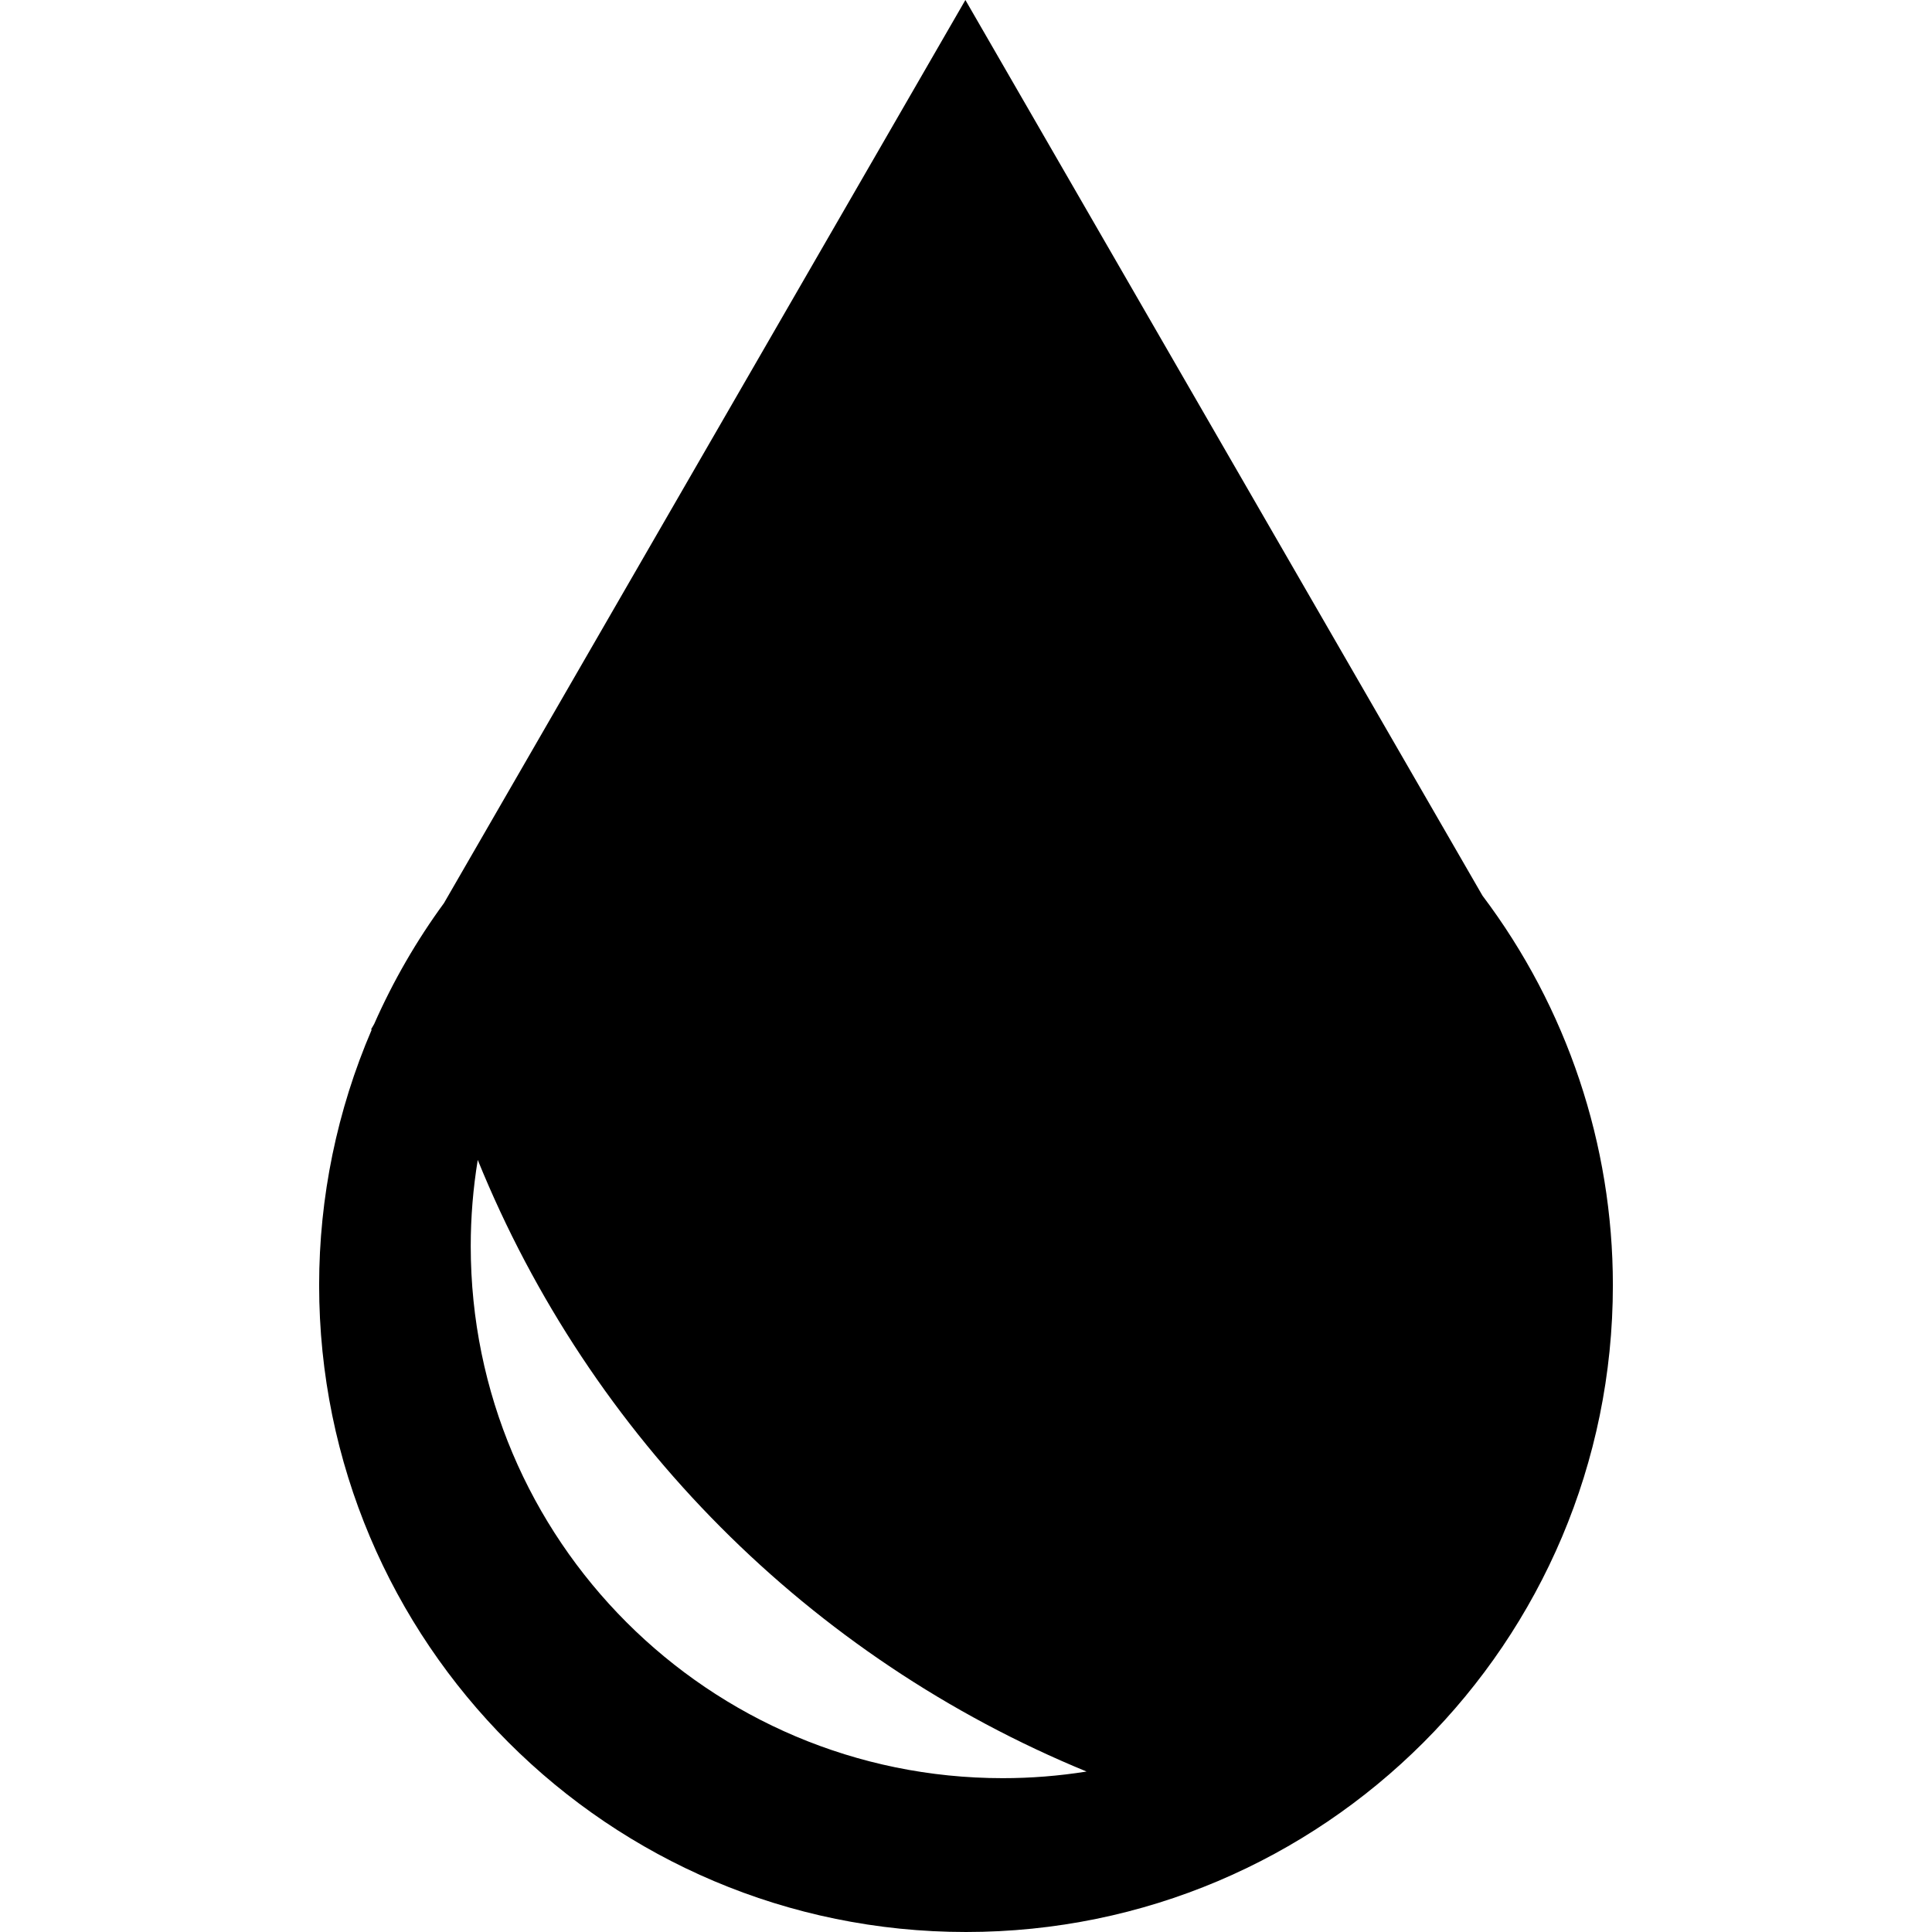
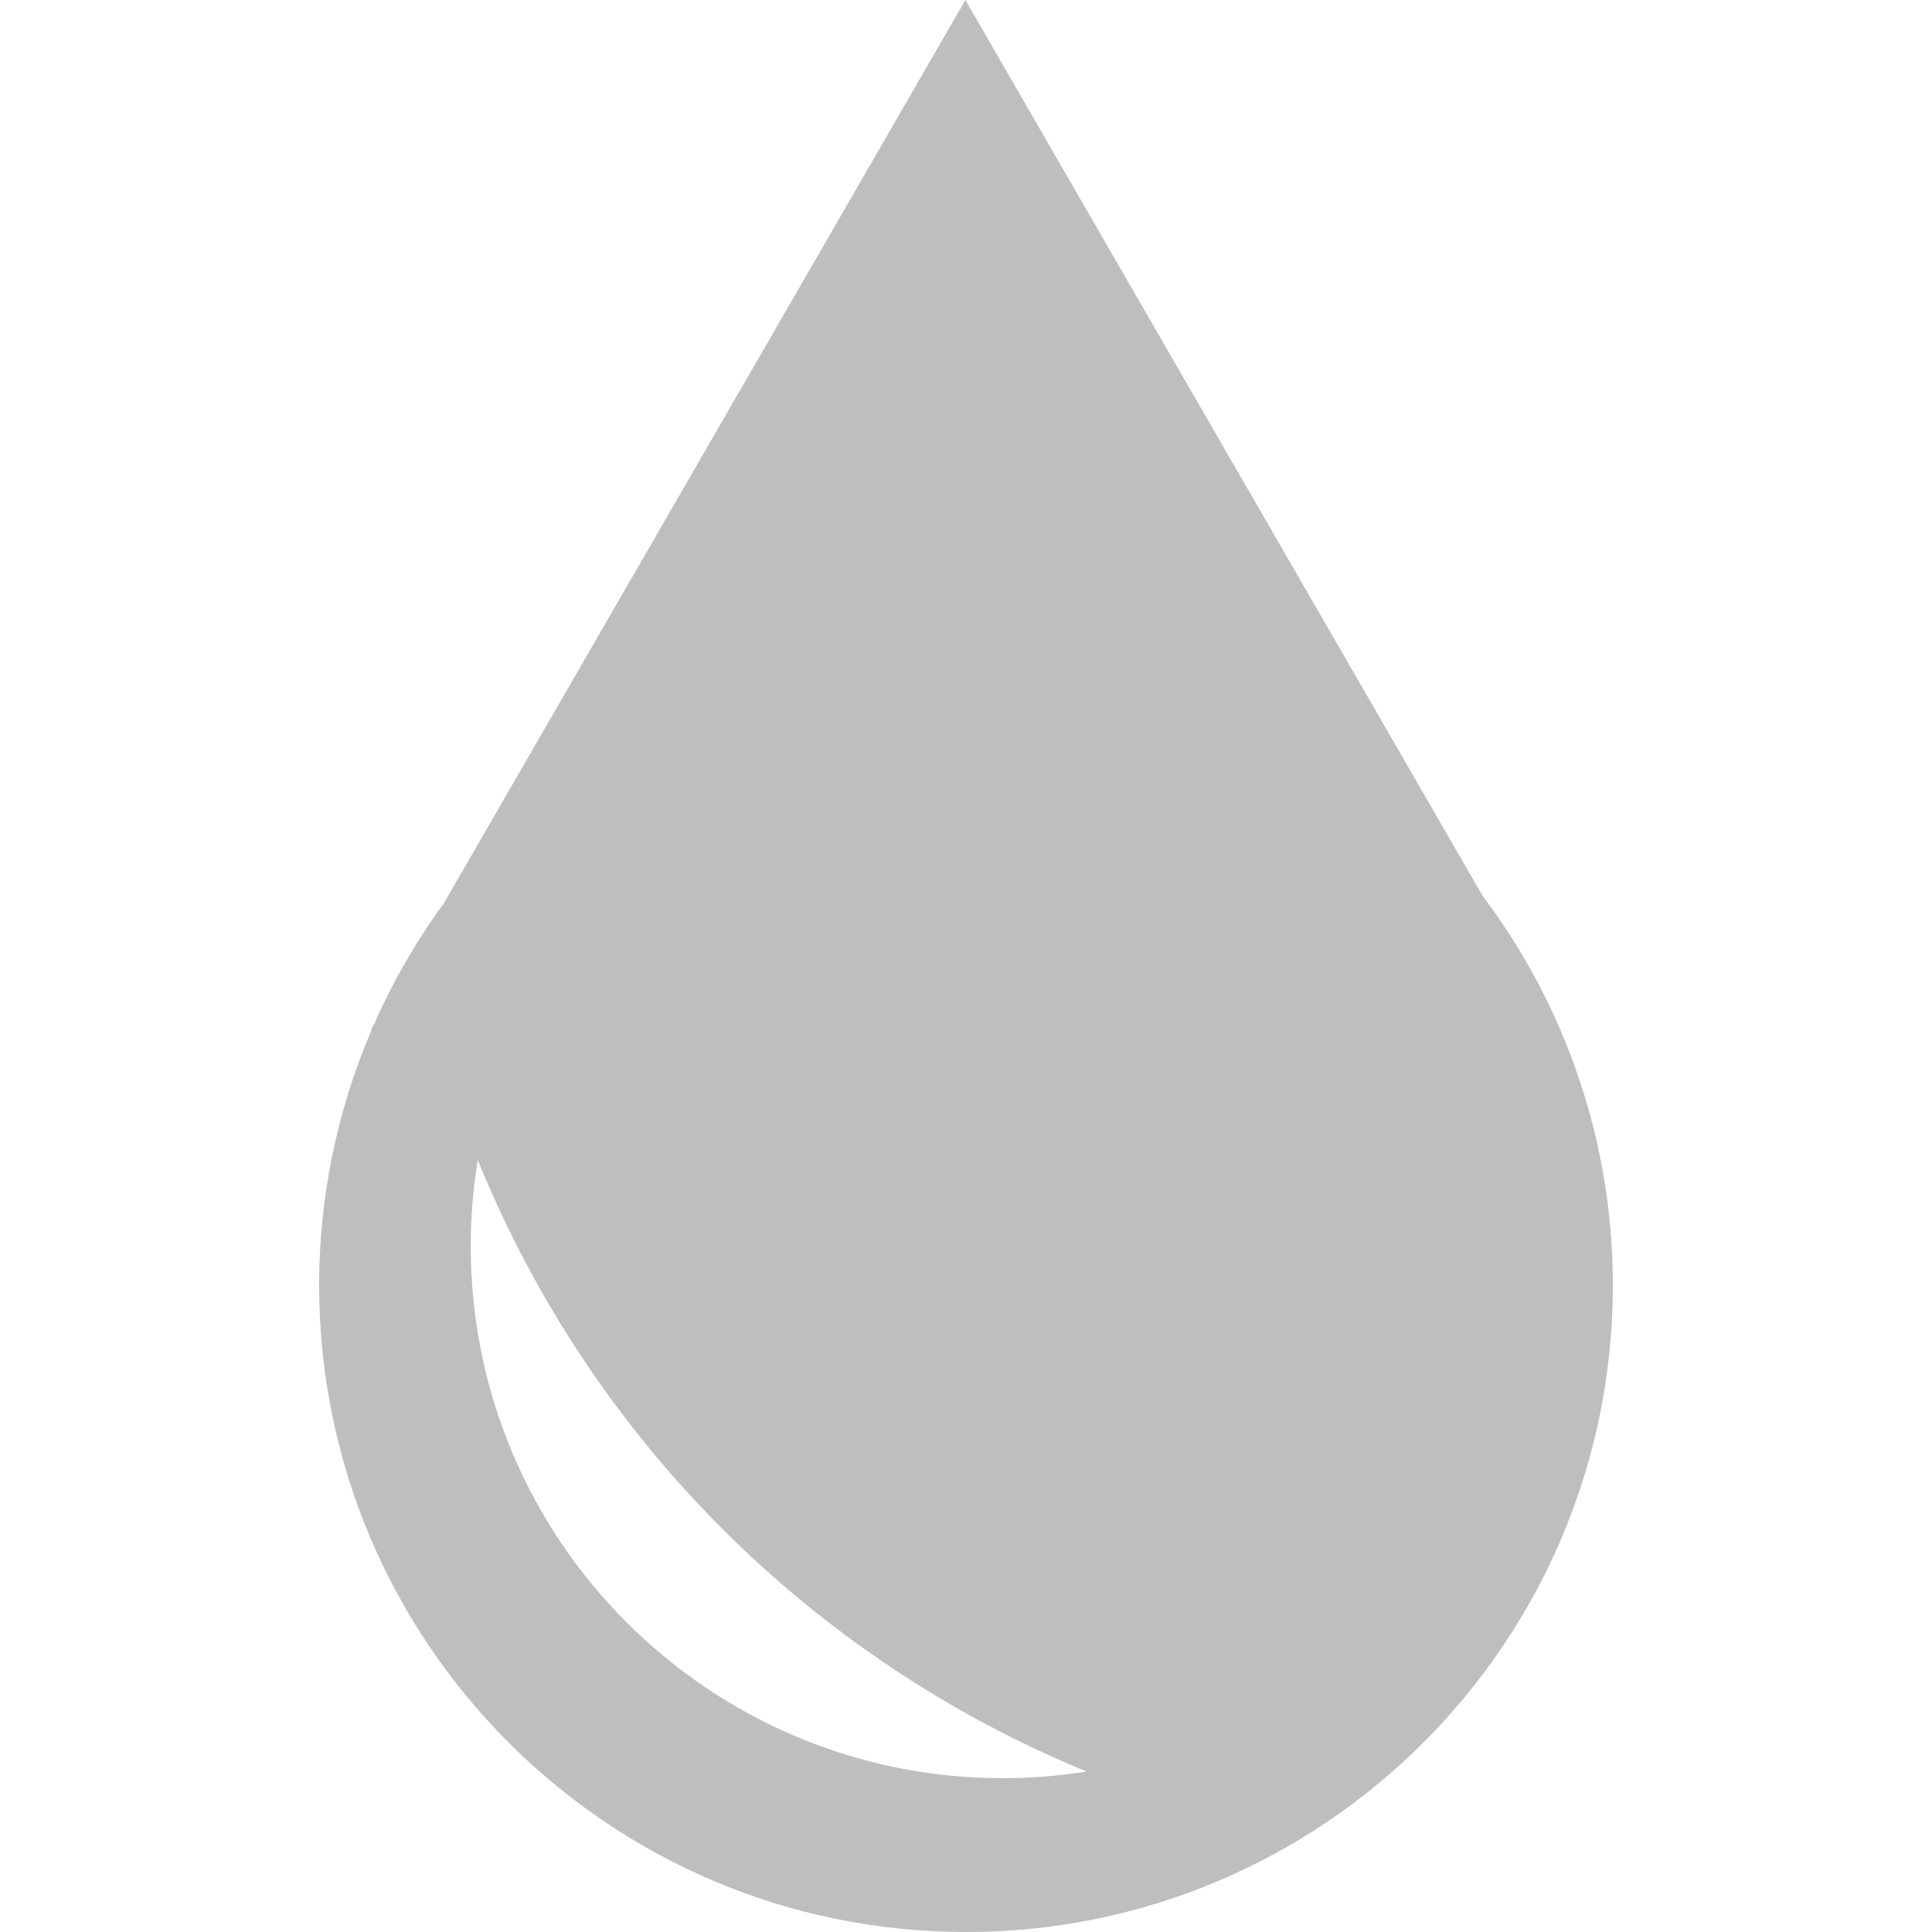
<svg xmlns="http://www.w3.org/2000/svg" width="512" height="512" viewBox="0 0 135.467 135.467" version="1.1" id="svg8">
  <defs id="defs2" />
  <g id="layer1" transform="translate(-53.41922,-73.38221)">
-     <path id="path993" style="fill:#000000;stroke:none;stroke-width:11.847;stroke-linecap:round;stroke-miterlimit:4;stroke-dasharray:none" d="M 121.11,73.382 84.549,136.707 a 45.357,45.357 0 0 0 -4.894,8.477 l -0.224,0.388 h 0.055 a 45.357,45.357 0 0 0 -3.69,17.92 45.357,45.357 0 0 0 45.357,45.357 45.357,45.357 0 0 0 45.357,-45.357 45.357,45.357 0 0 0 -9.143,-27.309 z M 86.918,154.714 a 78.14,78.14 0 0 0 42.688,42.884 37.307,37.307 0 0 1 -5.873,0.465 37.307,37.307 0 0 1 -37.307,-37.307 37.307,37.307 0 0 1 0.492,-6.042 z" />
+     <path id="path993" style="fill:#bebebe;stroke:none;stroke-width:11.847;stroke-linecap:round;stroke-miterlimit:4;stroke-dasharray:none;fill-opacity:1" d="M 121.11,73.382 84.549,136.707 a 45.357,45.357 0 0 0 -4.894,8.477 l -0.224,0.388 h 0.055 a 45.357,45.357 0 0 0 -3.69,17.92 45.357,45.357 0 0 0 45.357,45.357 45.357,45.357 0 0 0 45.357,-45.357 45.357,45.357 0 0 0 -9.143,-27.309 z M 86.918,154.714 a 78.14,78.14 0 0 0 42.688,42.884 37.307,37.307 0 0 1 -5.873,0.465 37.307,37.307 0 0 1 -37.307,-37.307 37.307,37.307 0 0 1 0.492,-6.042 z" />
  </g>
</svg>
